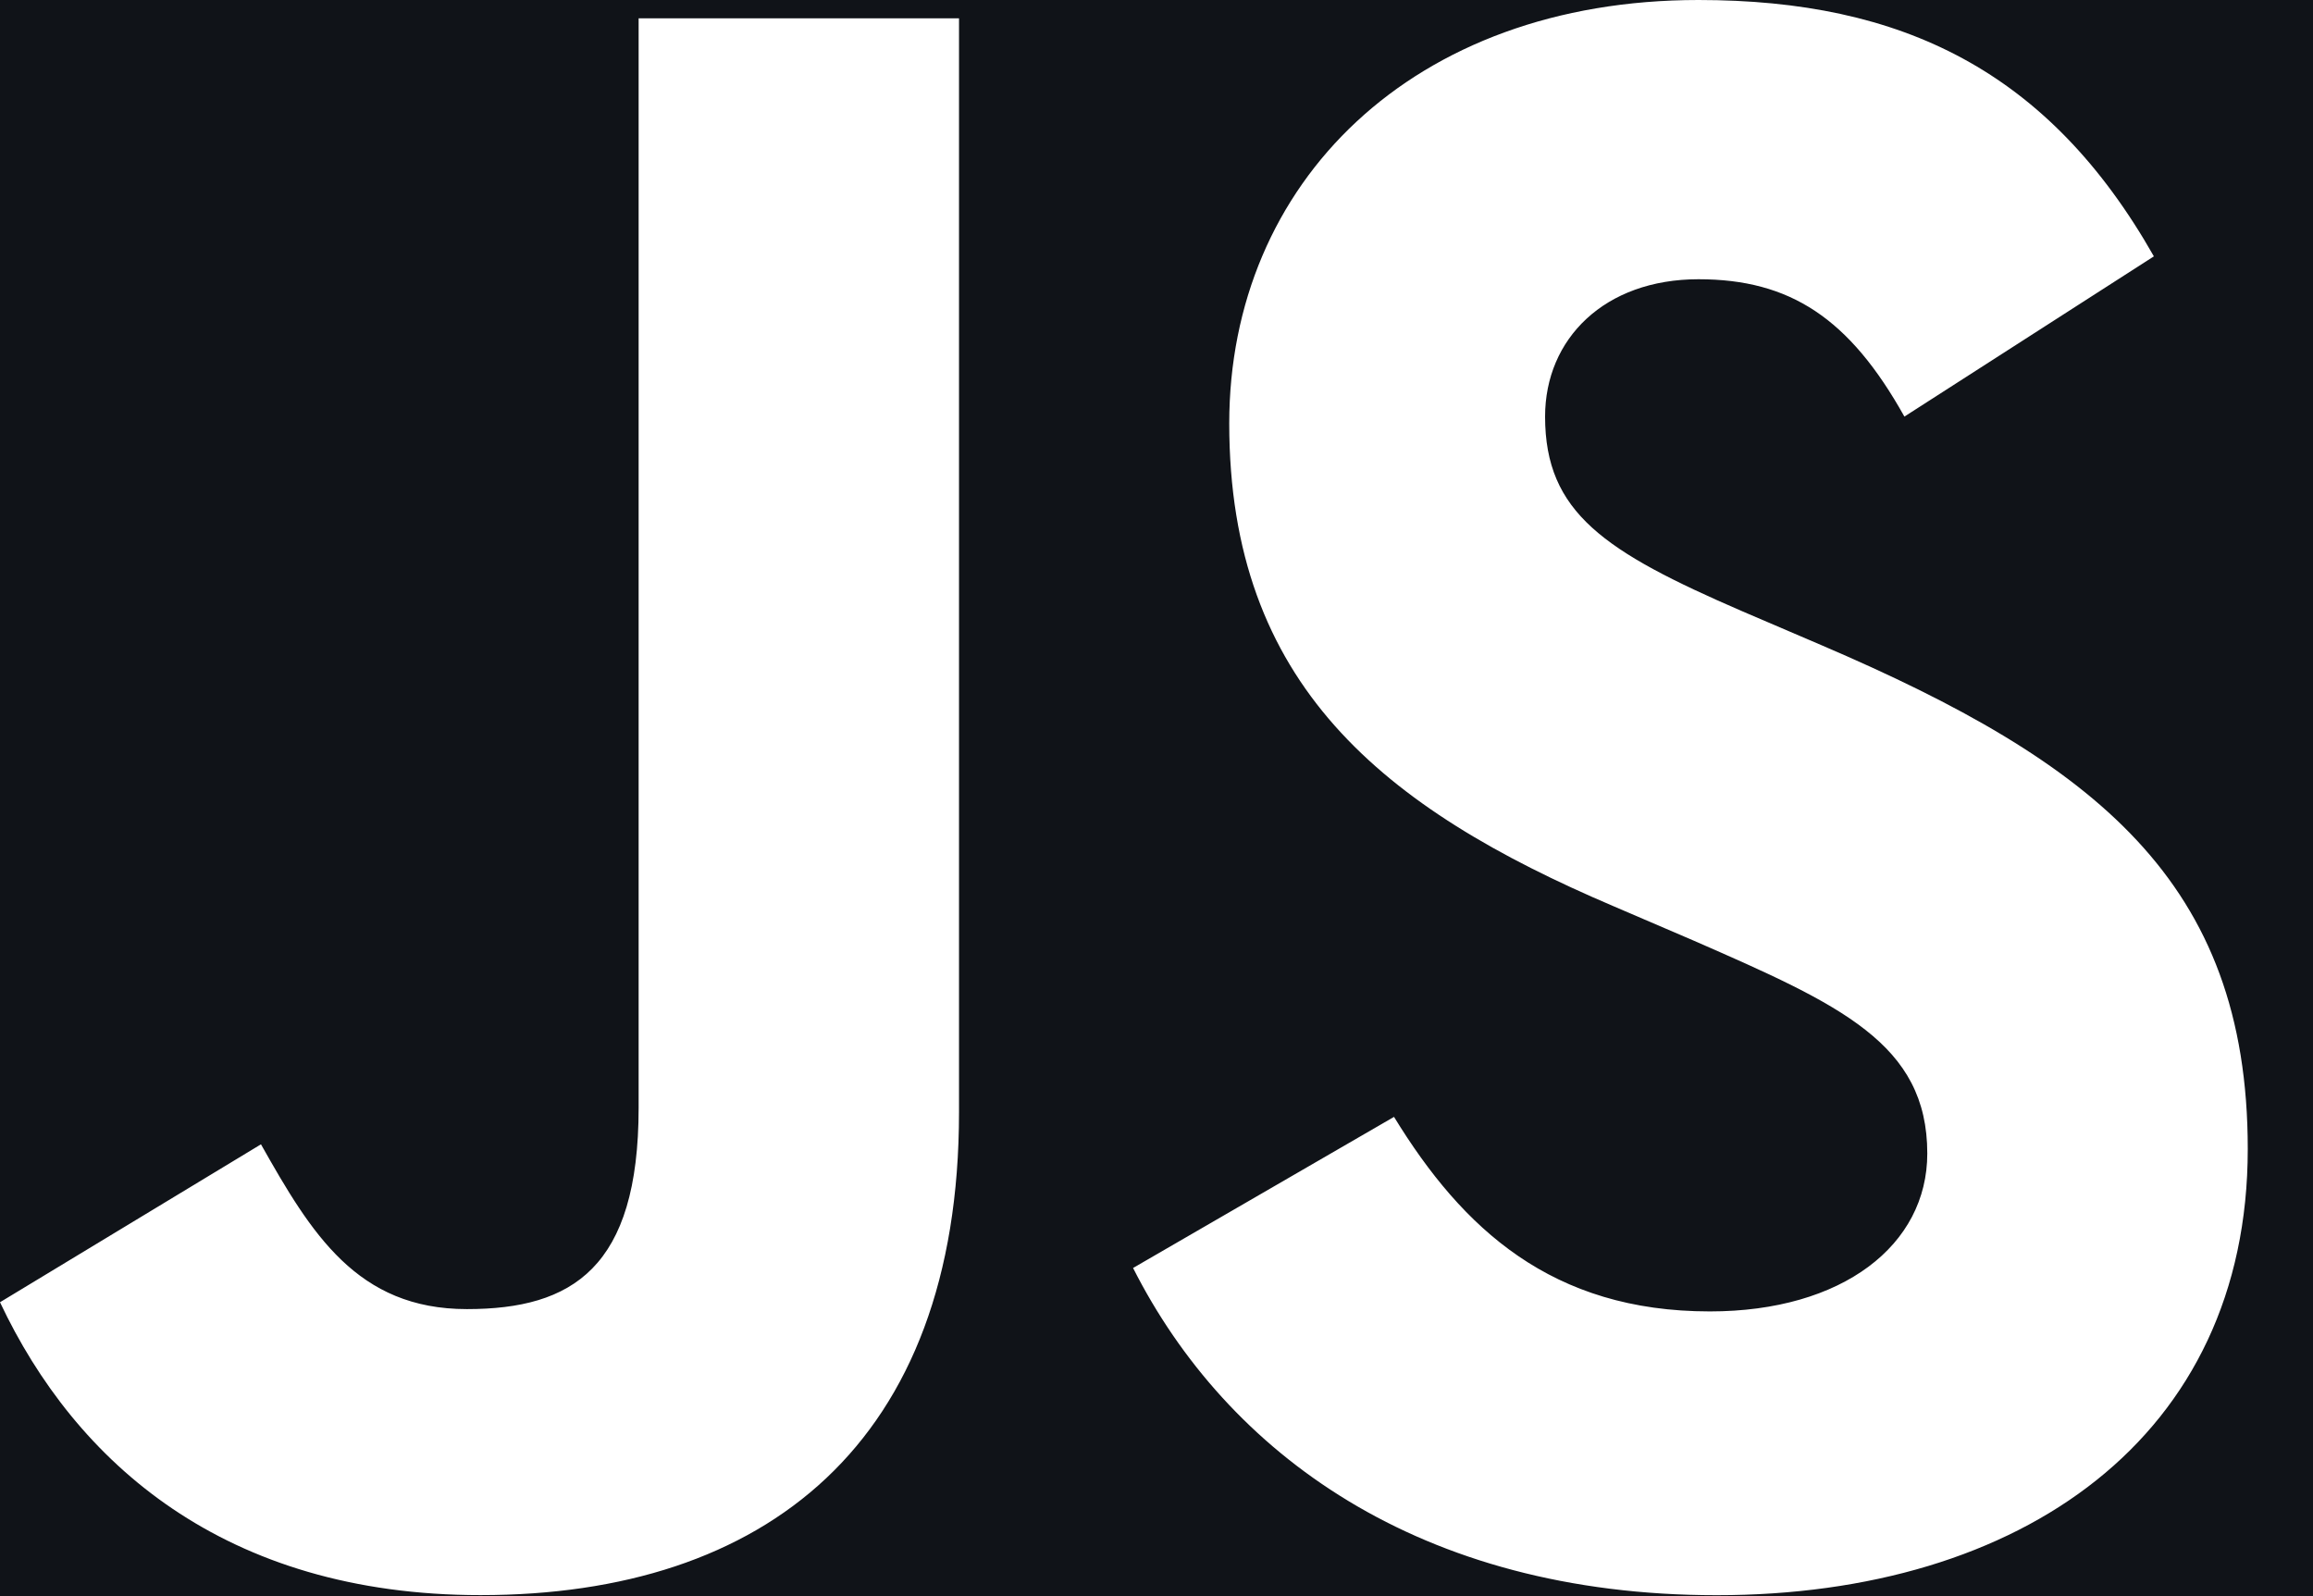
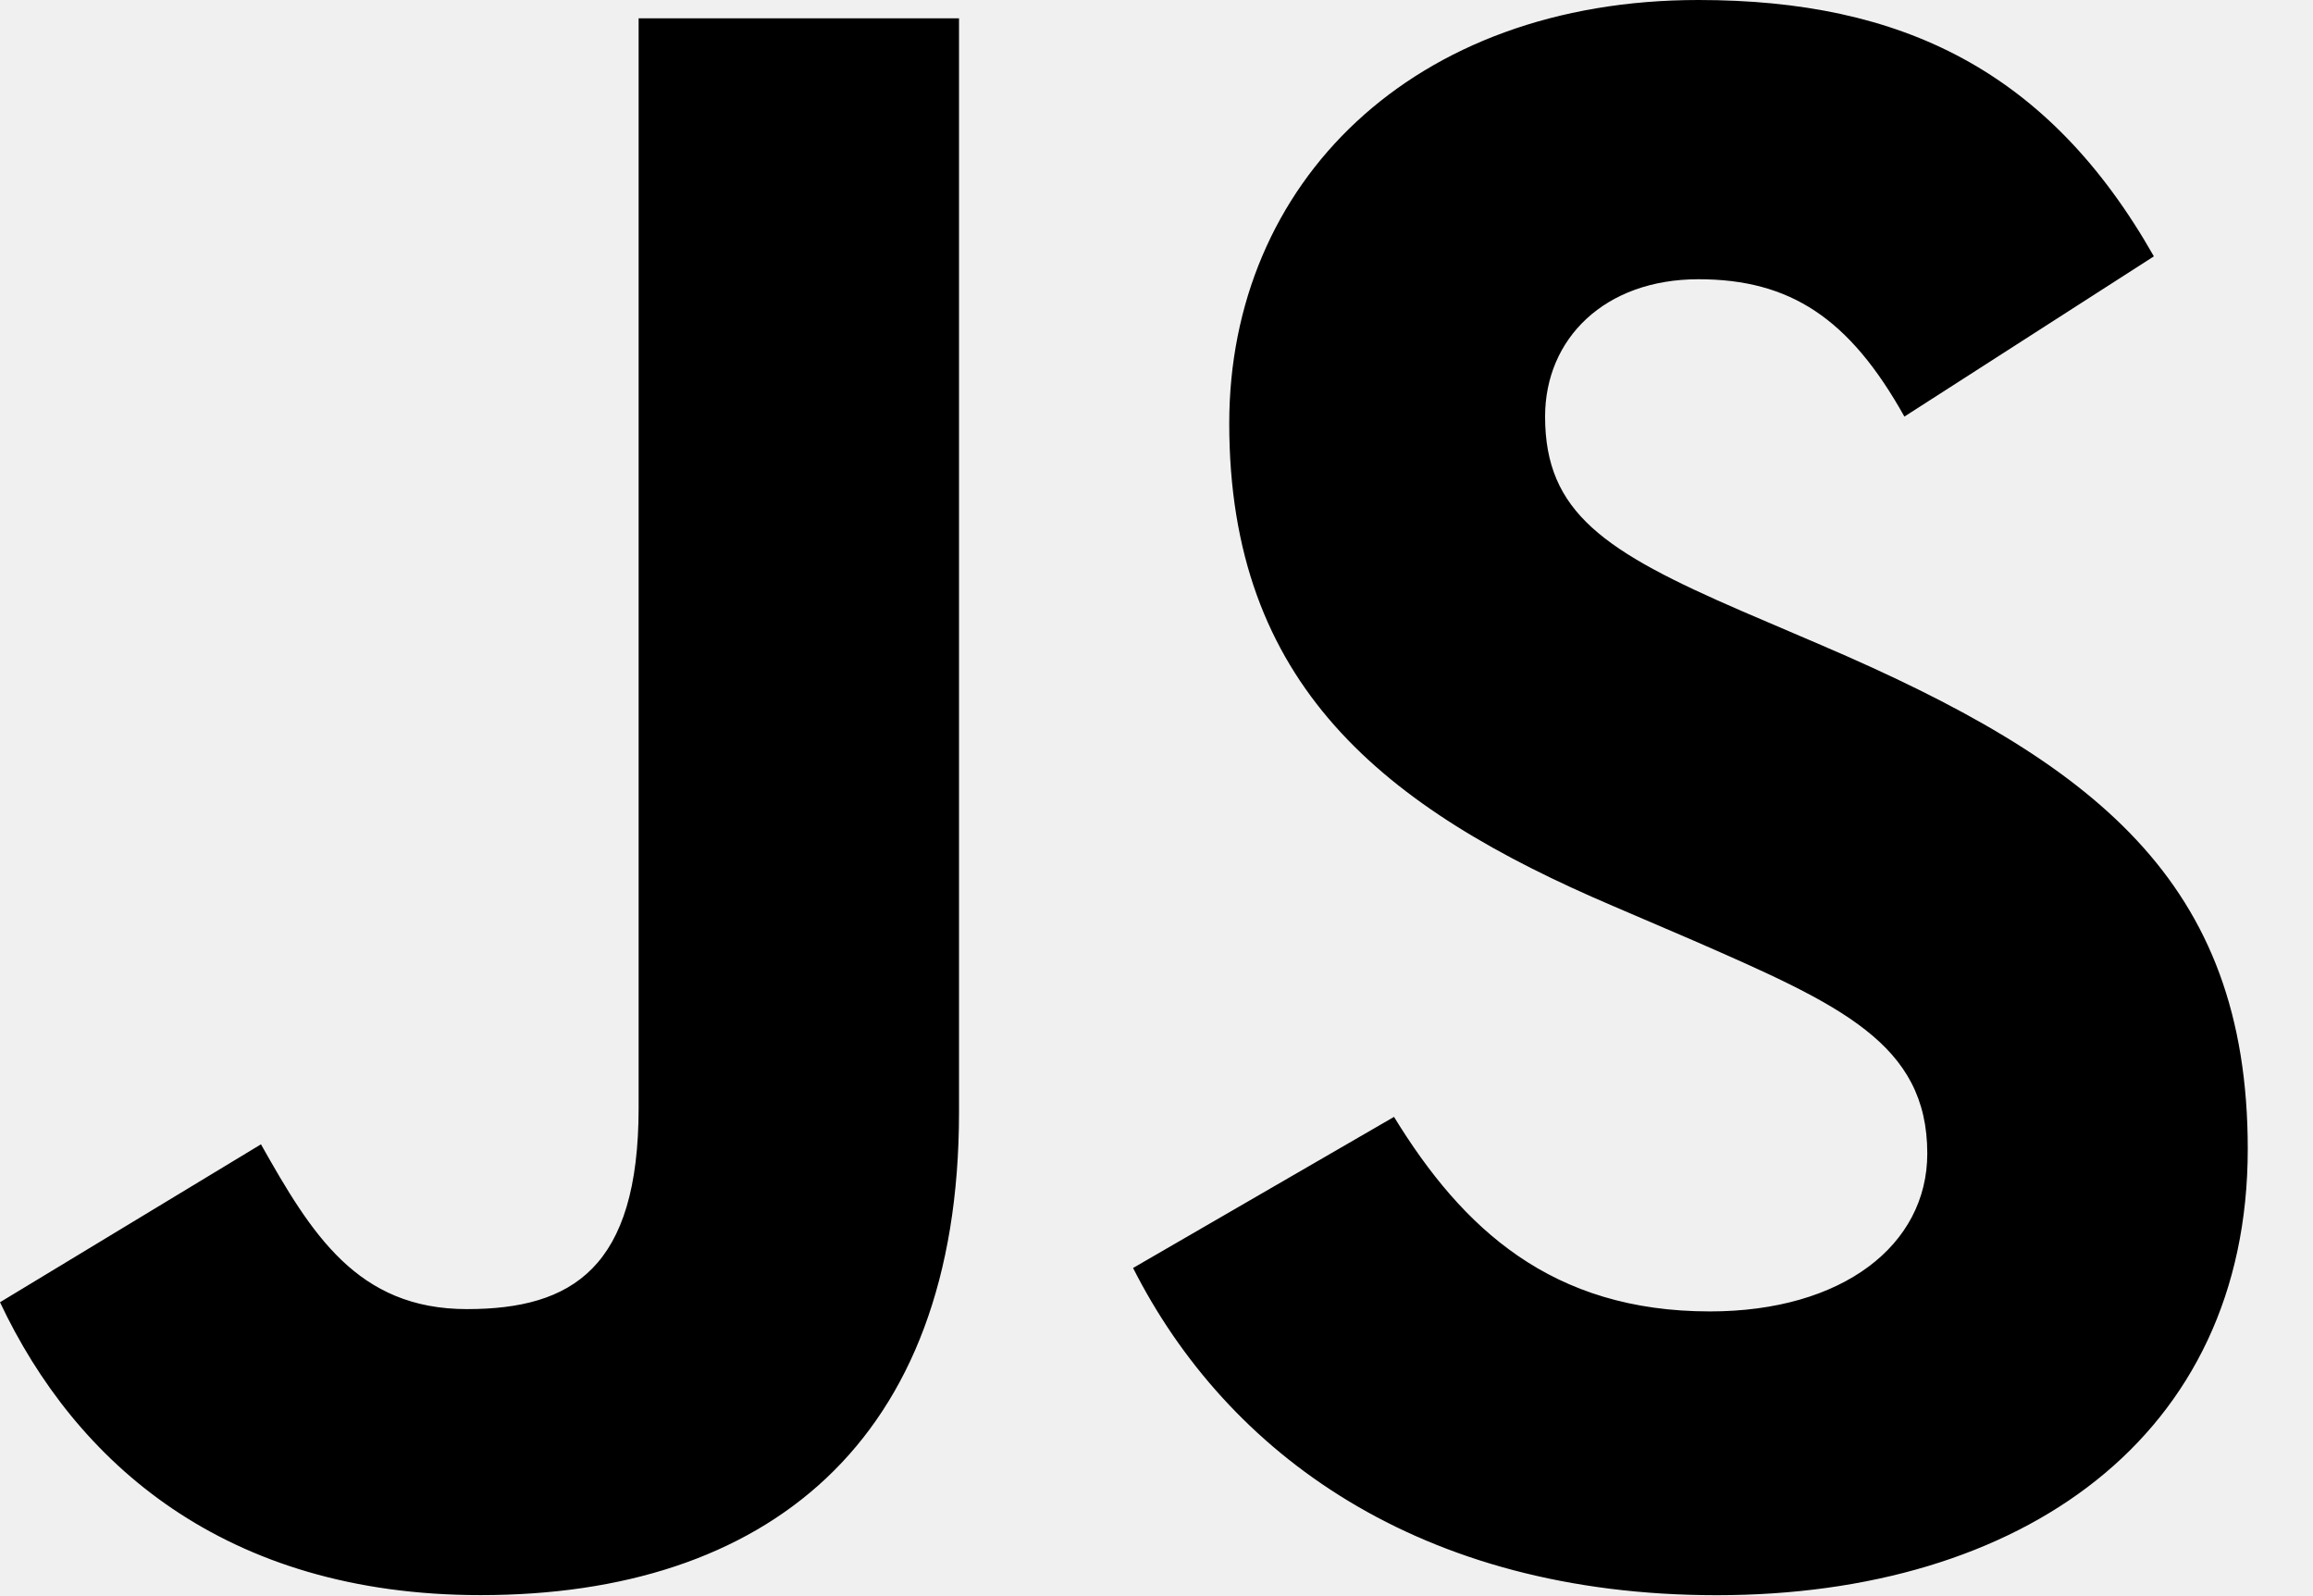
<svg xmlns="http://www.w3.org/2000/svg" width="29px" height="20px" viewBox="0 0 29 20" version="1.1">
+   <defs>
+     <filter id="filter-1">
+       <feColorMatrix in="SourceGraphic" type="matrix" values="0 0 0 0 0 0 0 0 0 0 0 0 0 0 0 0 0 0 1 0" />
+     </filter>
+   </defs>
  <g id="blog-post" stroke="none" stroke-width="1" fill="none" fill-rule="evenodd">
-     <g id="Artboard" transform="translate(-176, -57)">
-       <rect id="Rectangle" stroke="#040202" fill="#101318" x="2.5" y="0.5" width="1304" height="910" />
-       <g id="javascript-logo-svgrepo-com" transform="translate(176, 57)" fill="#FFFFFF" fill-rule="nonzero">
-         <path d="M0,16.327 L3.272,14.347 C3.903,15.466 4.477,16.413 5.854,16.413 C7.174,16.413 8.007,15.897 8.007,13.888 L8.007,0.23 L12.024,0.23 L12.024,13.945 C12.024,18.106 9.585,19.999 6.026,19.999 C2.813,19.999 0.947,18.335 0,16.327 M14.207,15.897 L17.478,14.003 C18.339,15.409 19.458,16.442 21.438,16.442 C23.103,16.442 24.164,15.61 24.164,14.462 C24.164,13.085 23.074,12.597 21.237,11.794 L20.233,11.363 C17.334,10.129 15.412,8.58 15.412,5.309 C15.412,2.296 17.708,0 21.295,0 C23.849,0 25.686,0.89 27.005,3.214 L23.877,5.223 C23.188,3.989 22.443,3.501 21.295,3.501 C20.118,3.501 19.372,4.247 19.372,5.223 C19.372,6.428 20.118,6.916 21.84,7.662 L22.844,8.092 C26.259,9.556 28.182,11.048 28.182,14.405 C28.182,18.02 25.341,20 21.524,20 C17.794,20 15.383,18.221 14.206,15.897" id="Shape" />
+     <g id="javascript-logo-svgrepo-com" transform="translate(-51, -106)" filter="url(#filter-1)">
+       <g transform="translate(51, 106)">
+         <path d="M0,16.327 L3.272,14.347 C3.903,15.466 4.477,16.413 5.854,16.413 C7.174,16.413 8.007,15.897 8.007,13.888 L8.007,0.23 L12.024,0.23 L12.024,13.945 C12.024,18.106 9.585,19.999 6.026,19.999 C2.813,19.999 0.947,18.335 0,16.327 M14.207,15.897 L17.478,14.003 C18.339,15.409 19.458,16.442 21.438,16.442 C23.103,16.442 24.164,15.61 24.164,14.462 C24.164,13.085 23.074,12.597 21.237,11.794 L20.233,11.363 C17.334,10.129 15.412,8.58 15.412,5.309 C15.412,2.296 17.708,0 21.295,0 C23.849,0 25.686,0.89 27.005,3.214 L23.877,5.223 C23.188,3.989 22.443,3.501 21.295,3.501 C20.118,3.501 19.372,4.247 19.372,5.223 C19.372,6.428 20.118,6.916 21.84,7.662 L22.844,8.092 C26.259,9.556 28.182,11.048 28.182,14.405 C28.182,18.02 25.341,20 21.524,20 C17.794,20 15.383,18.221 14.206,15.897" id="Shape" fill="#FFFFFF" fill-rule="nonzero" />
      </g>
    </g>
  </g>
</svg>
